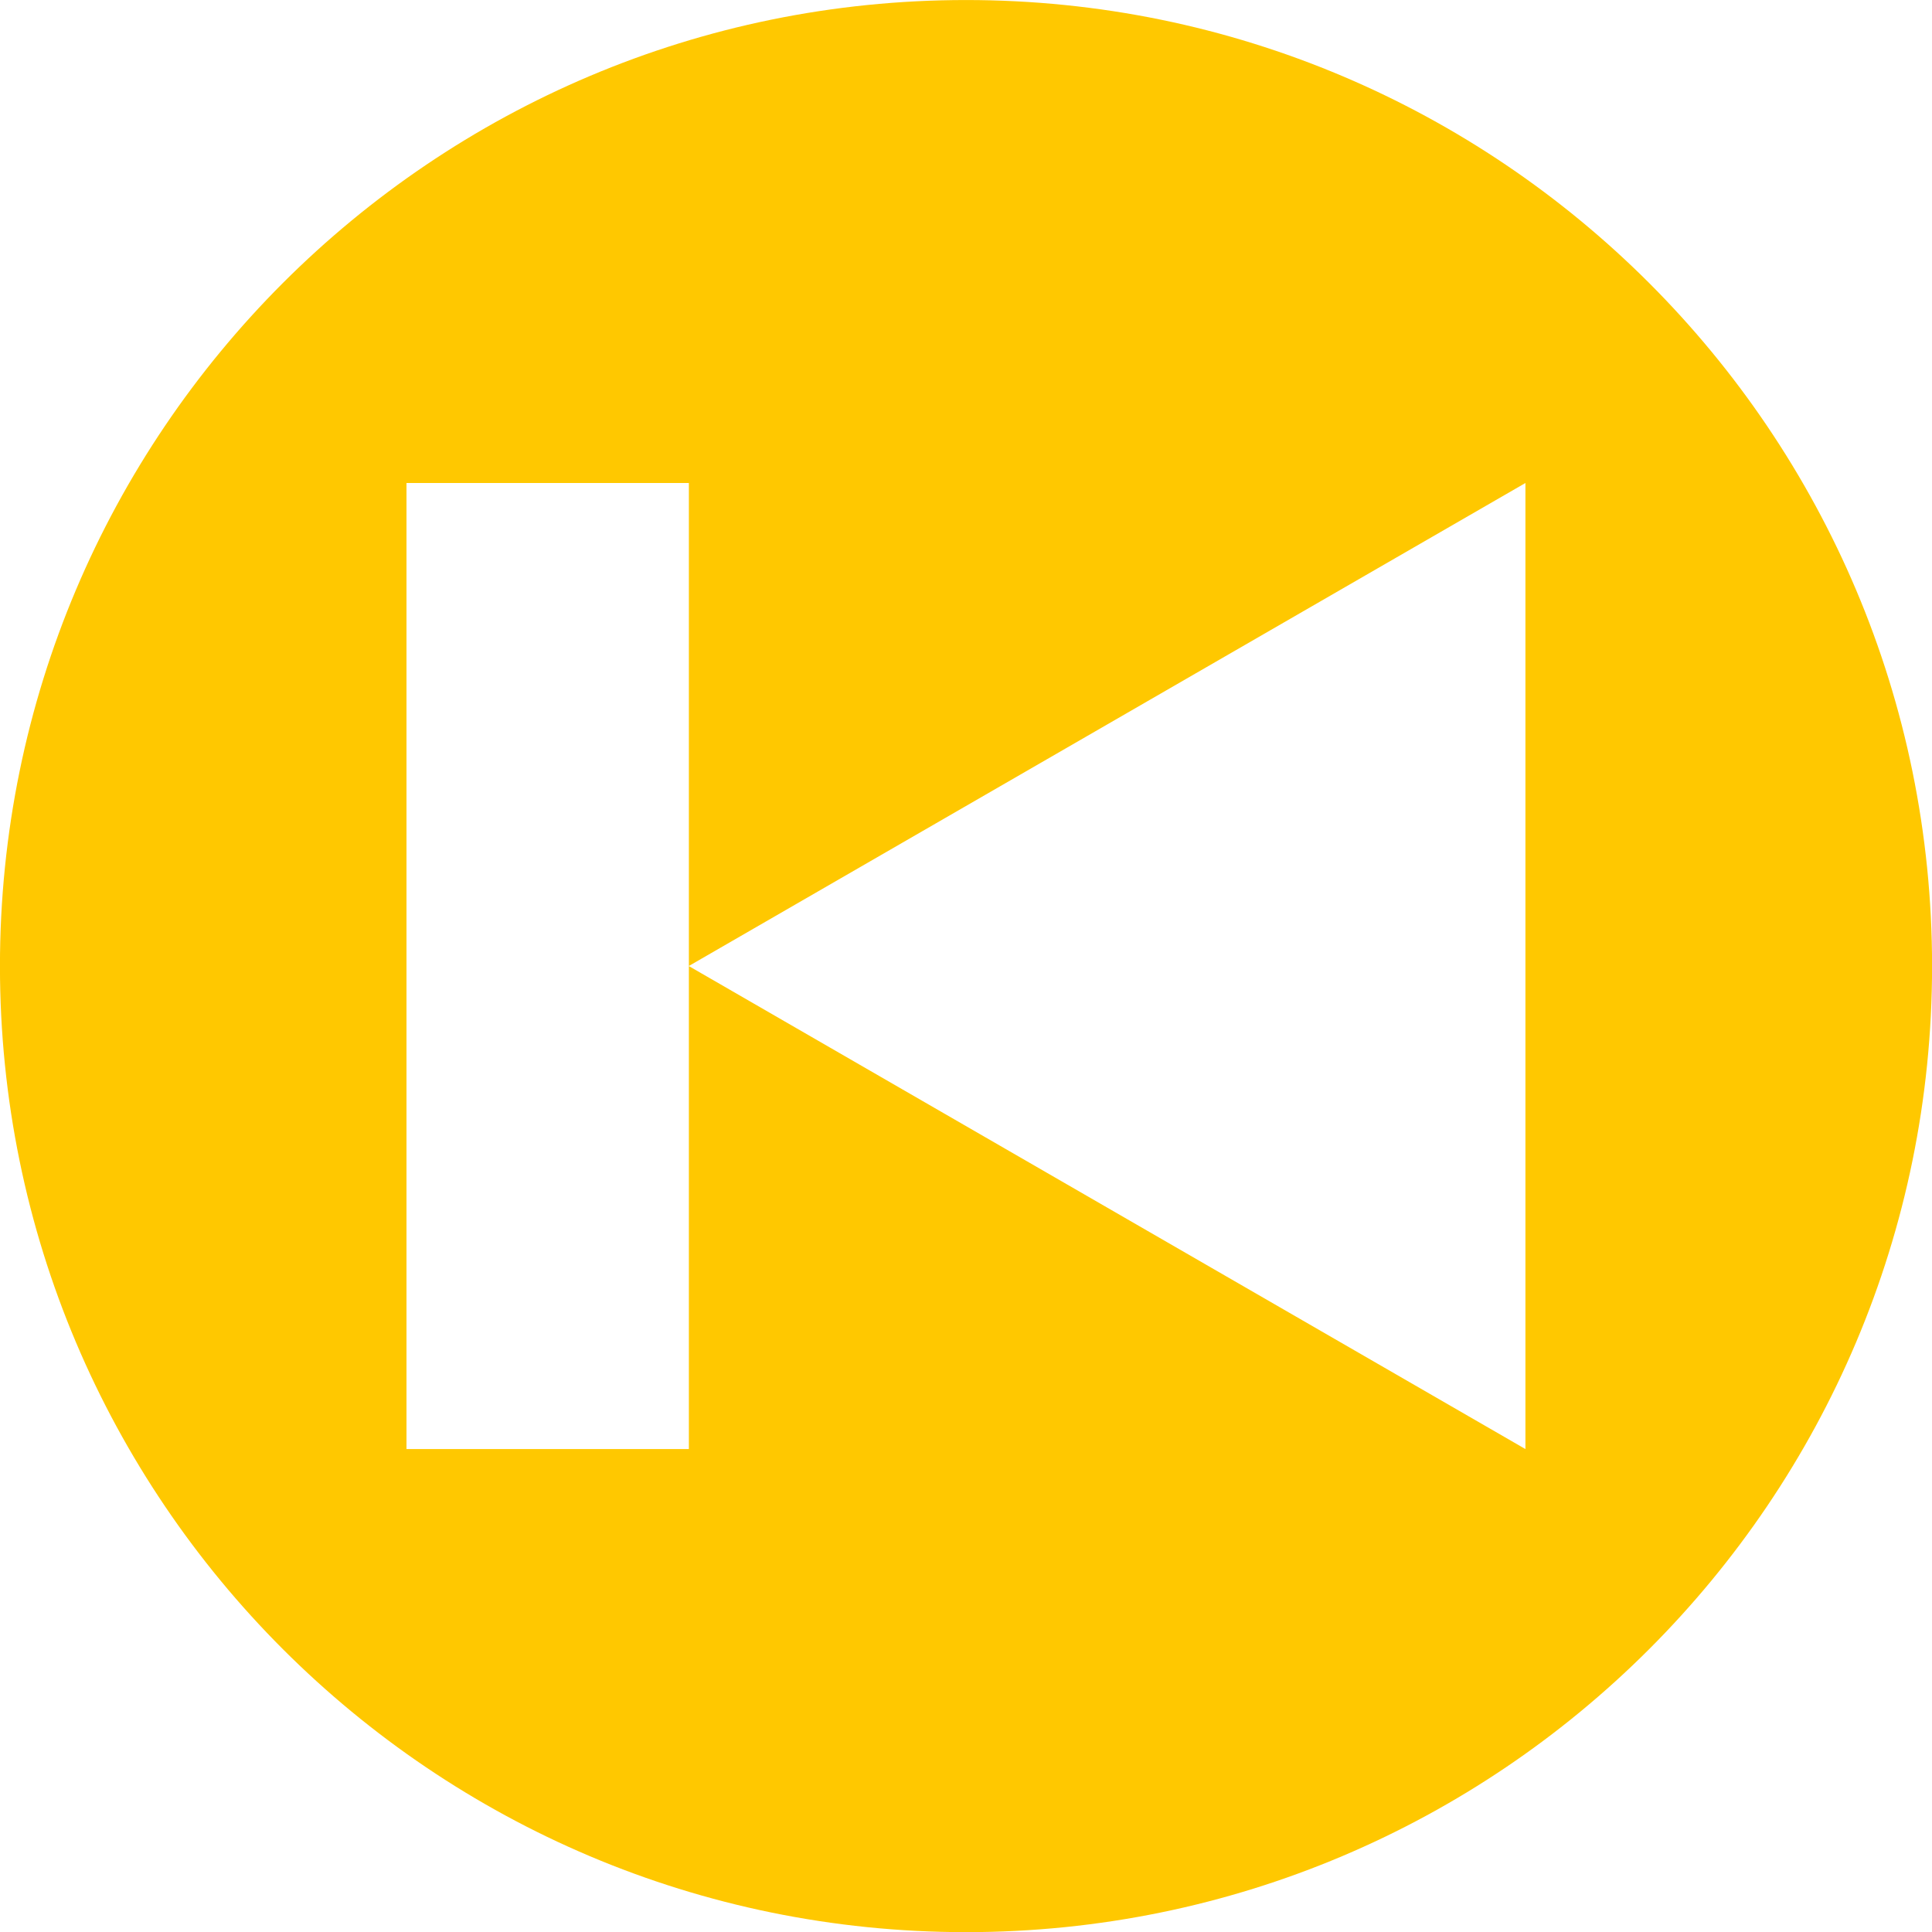
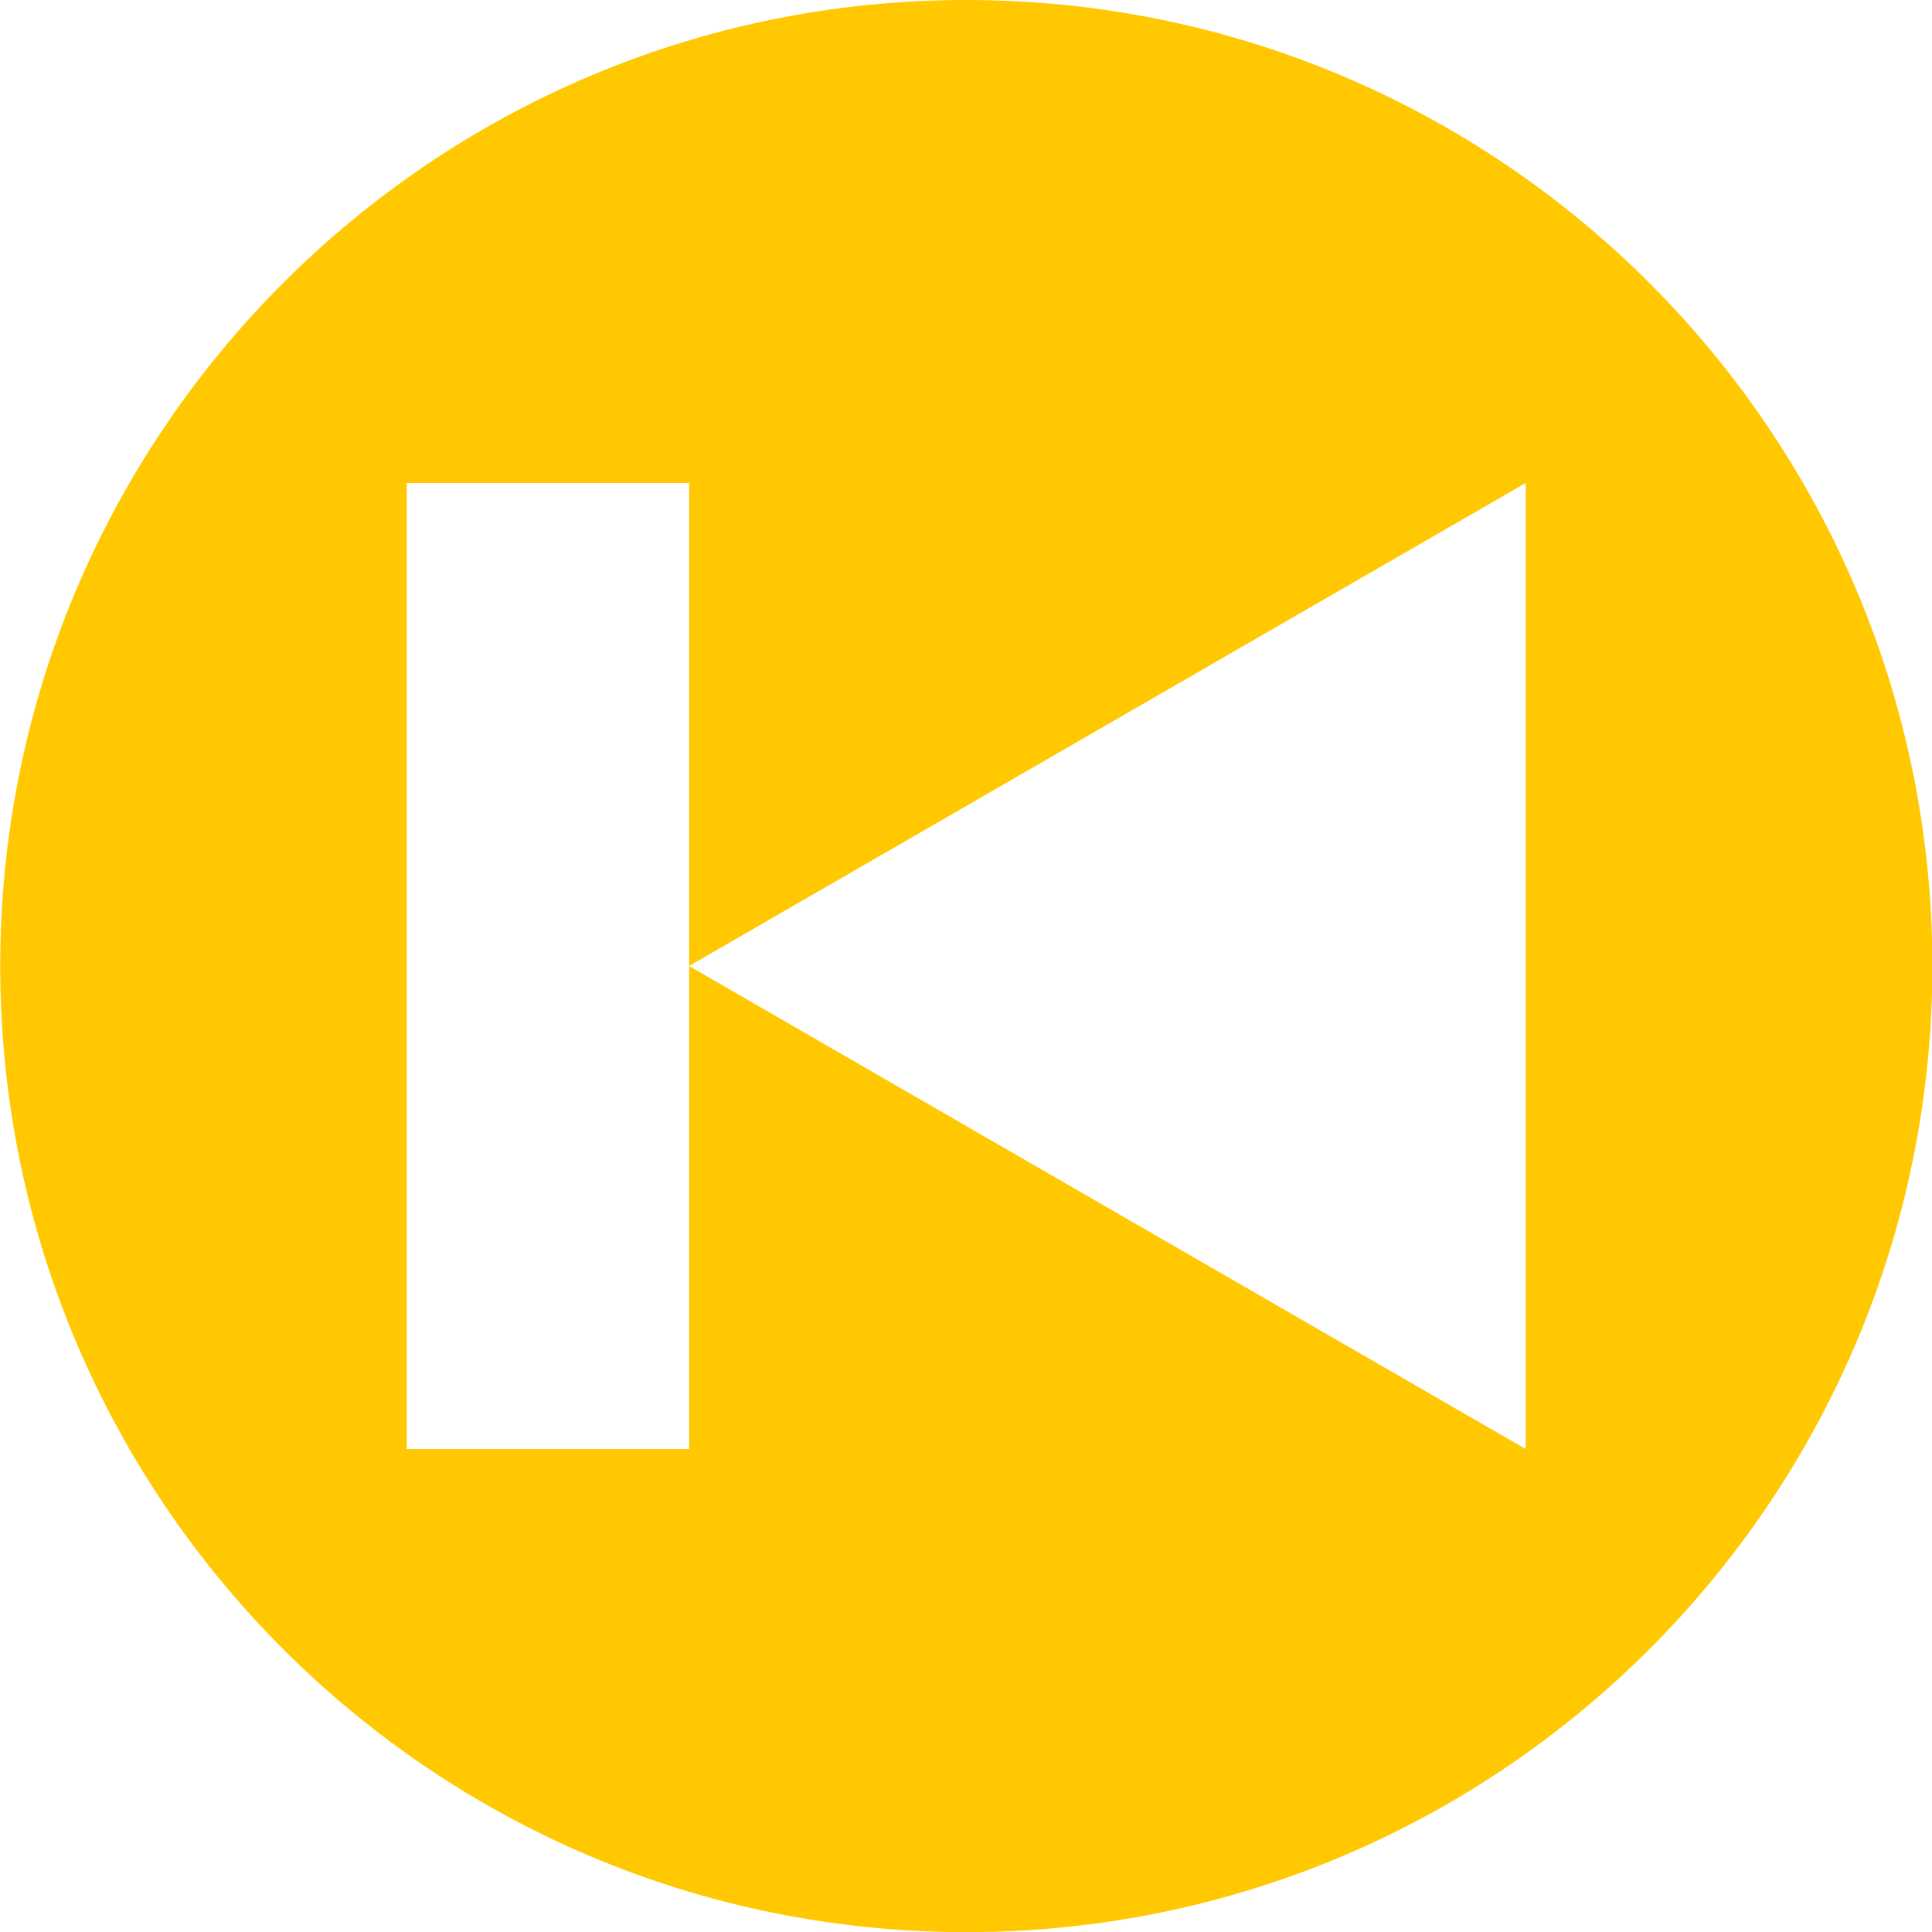
- <svg xmlns="http://www.w3.org/2000/svg" width="16.933mm" height="16.933mm" viewBox="0 0 16.933 16.933" version="1.1" id="svg5" sodipodiDocname="btn_previous.svg" inkscapeVersion="1.2 (dc2aedaf03, 2022-05-15)" xmlnsInkscape="http://www.inkscape.org/namespaces/inkscape" xmlnsSodipodi="http://sodipodi.sourceforge.net/DTD/sodipodi-0.dtd" xmlnsSvg="http://www.w3.org/2000/svg">
-   <sodipodiNamedview id="namedview7" pagecolor="#ffffff" bordercolor="#000000" borderopacity="0.25" inkscapeShowpageshadow="2" inkscapePageopacity="0.0" inkscapePagecheckerboard="0" inkscapeDeskcolor="#d1d1d1" inkscapeDocument-units="mm" showgrid="false" inkscapeZoom="6.222" inkscapeCx="22.904" inkscapeCy="22.341" inkscapeWindow-width="1920" inkscapeWindow-height="1027" inkscapeWindow-x="-8" inkscapeWindow-y="-8" inkscapeWindow-maximized="1" inkscapeCurrent-layer="layer1" />
-   <defs id="defs2" />
-   <g inkscapeLabel="Warstwa 1" inkscapeGroupmode="layer" id="layer1" transform="translate(-93.41139,-81.14272)">
-     <path id="path462" style="fill:#ffc800;fill-opacity:1;fill-rule:evenodd;stroke-width:0.212" d="m 101.878,81.143 a 8.467,8.467 0 0 0 -8.467,8.467 8.467,8.467 0 0 0 8.467,8.467 8.467,8.467 0 0 0 8.467,-8.467 8.467,8.467 0 0 0 -8.467,-8.467 z m -4.904,4.233 h 2.475 v 4.233 l 7.332,-4.233 v 8.467 l -7.332,-4.233 v 4.233 h -2.475 z" />
+ <svg xmlns="http://www.w3.org/2000/svg" width="16.933mm" height="16.933mm" version="1.1" viewBox="0 0 16.933 16.933">
+   <g transform="translate(-93.411 -81.143)">
+     <path d="m101.88 81.143a8.467 8.467 0 0 0-8.467 8.467 8.467 8.467 0 0 0 8.467 8.467 8.467 8.467 0 0 0 8.467-8.467 8.467 8.467 0 0 0-8.467-8.467zm-4.904 4.233h2.475v4.233l7.332-4.233v8.467l-7.332-4.233v4.233h-2.475v-8.467z" fill="#ffc800" fill-rule="evenodd" stroke-width=".212" />
  </g>
</svg>
